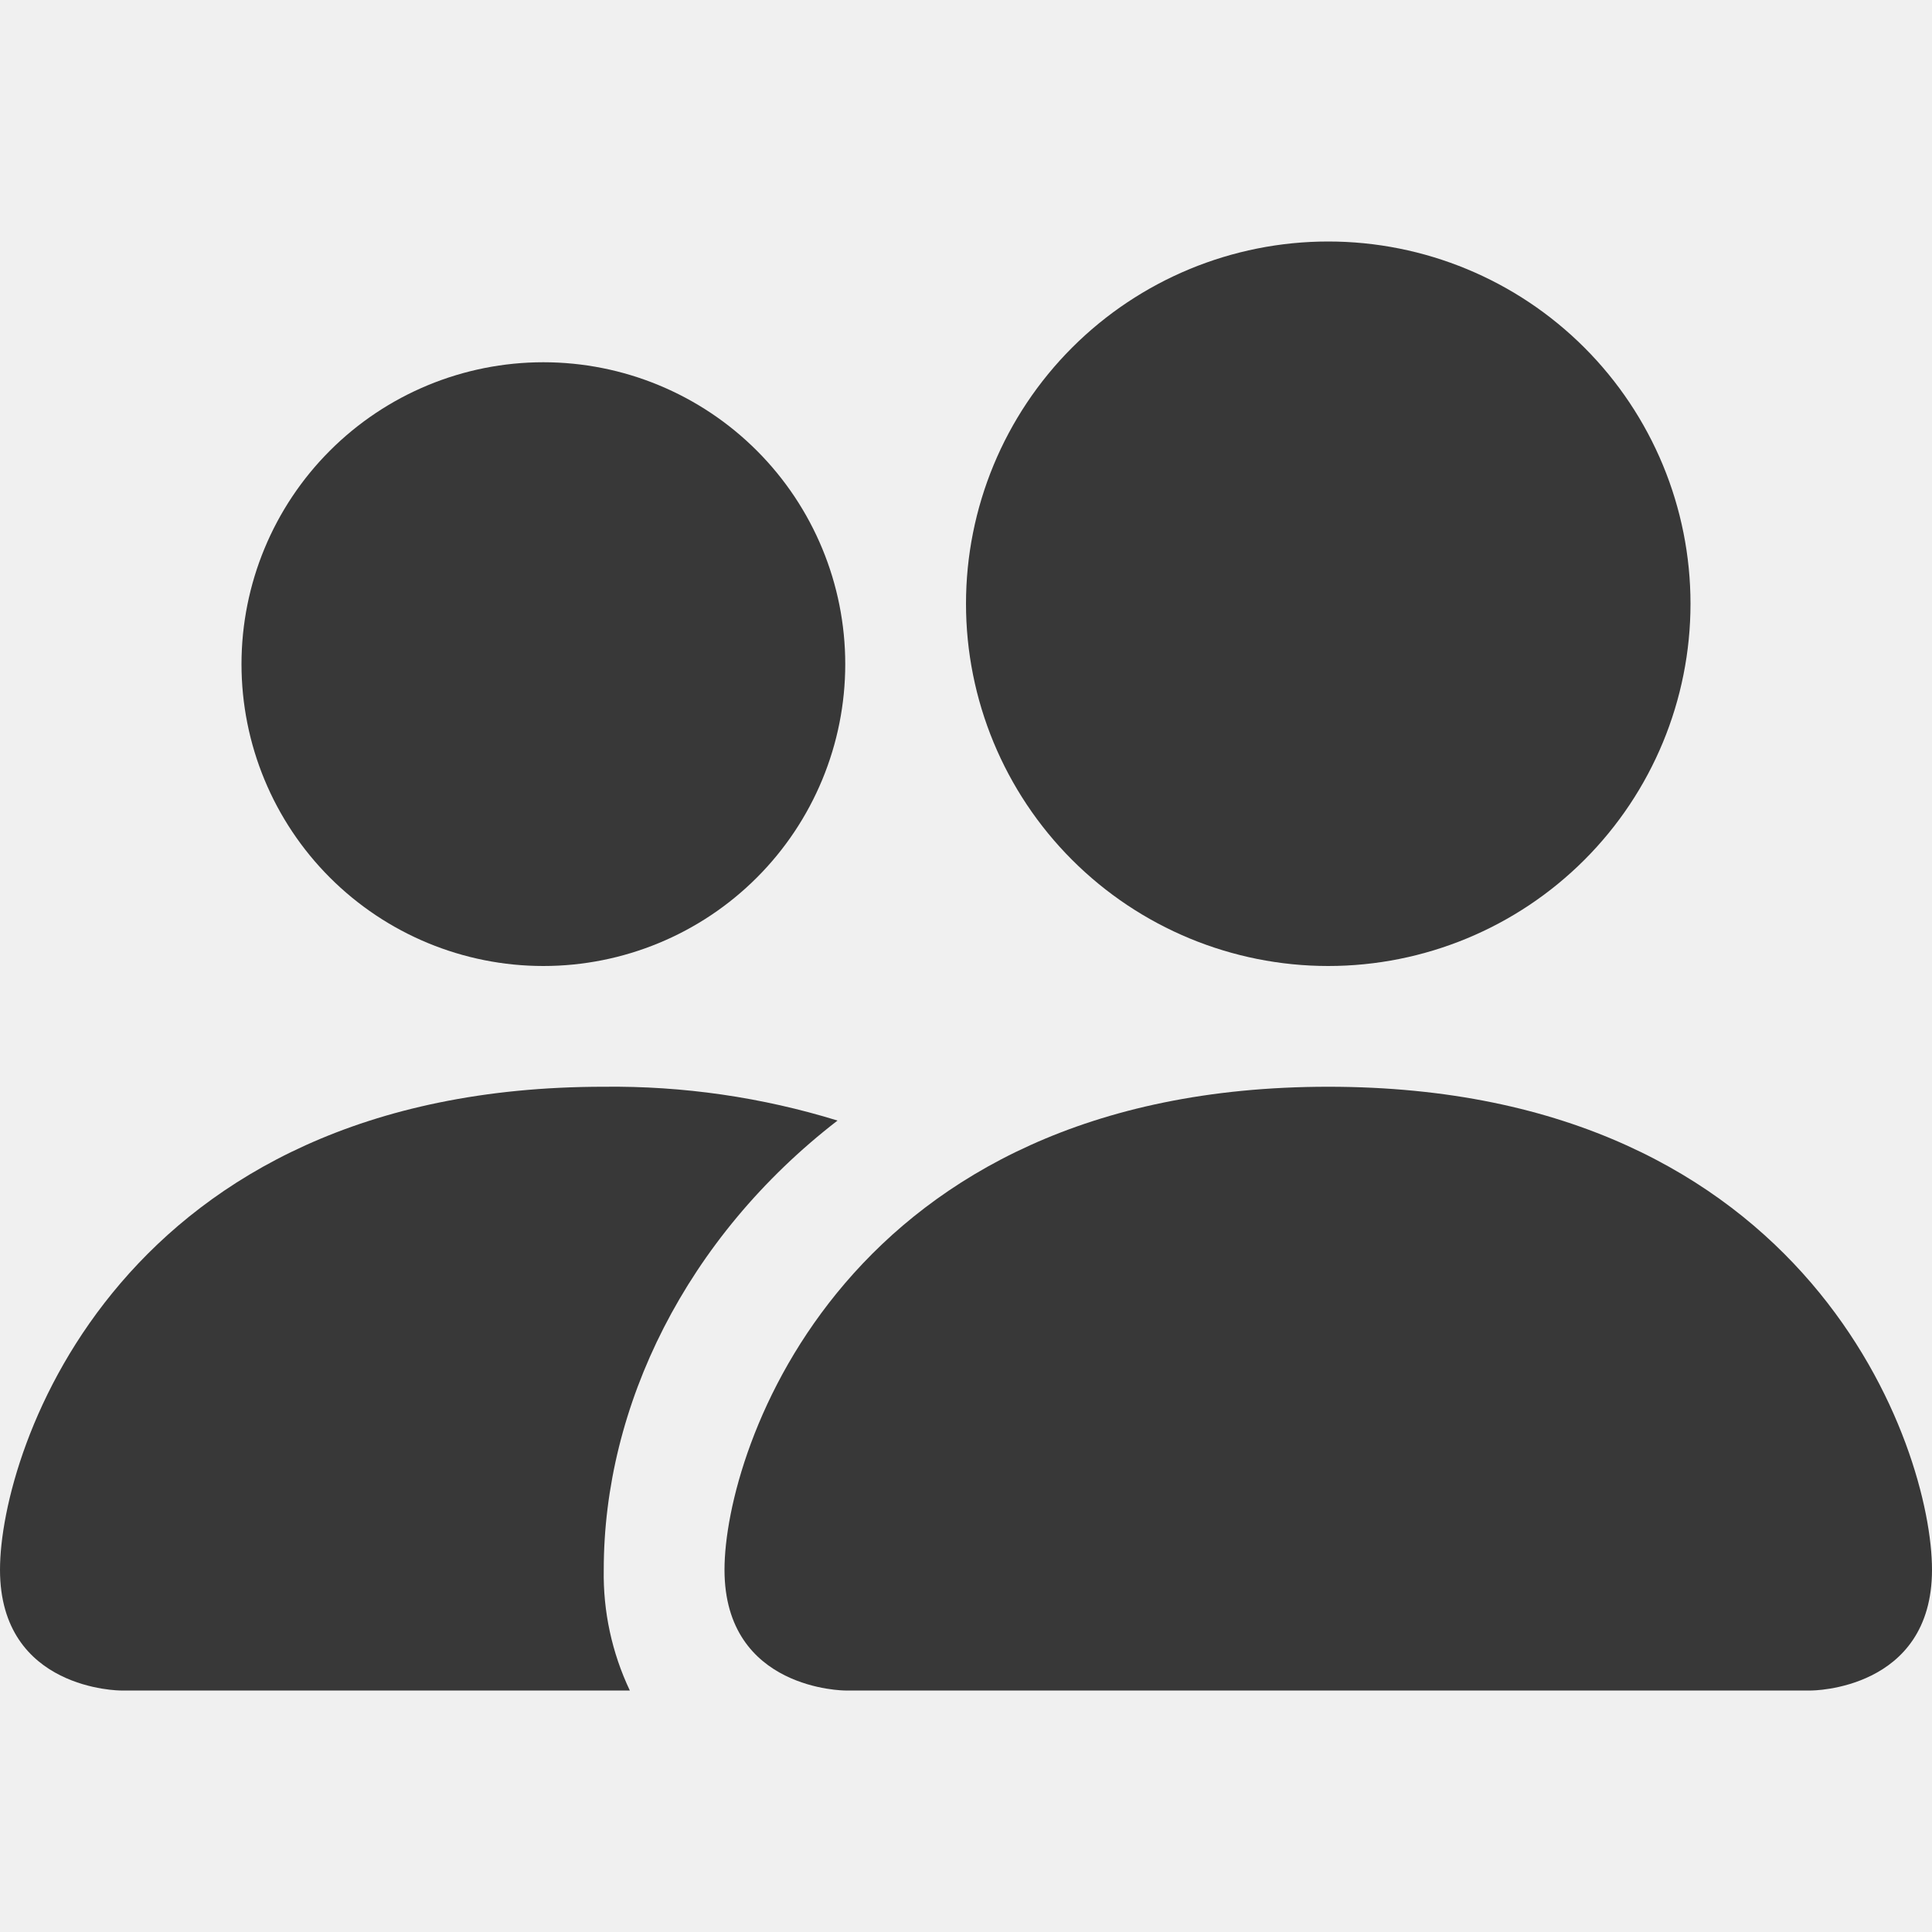
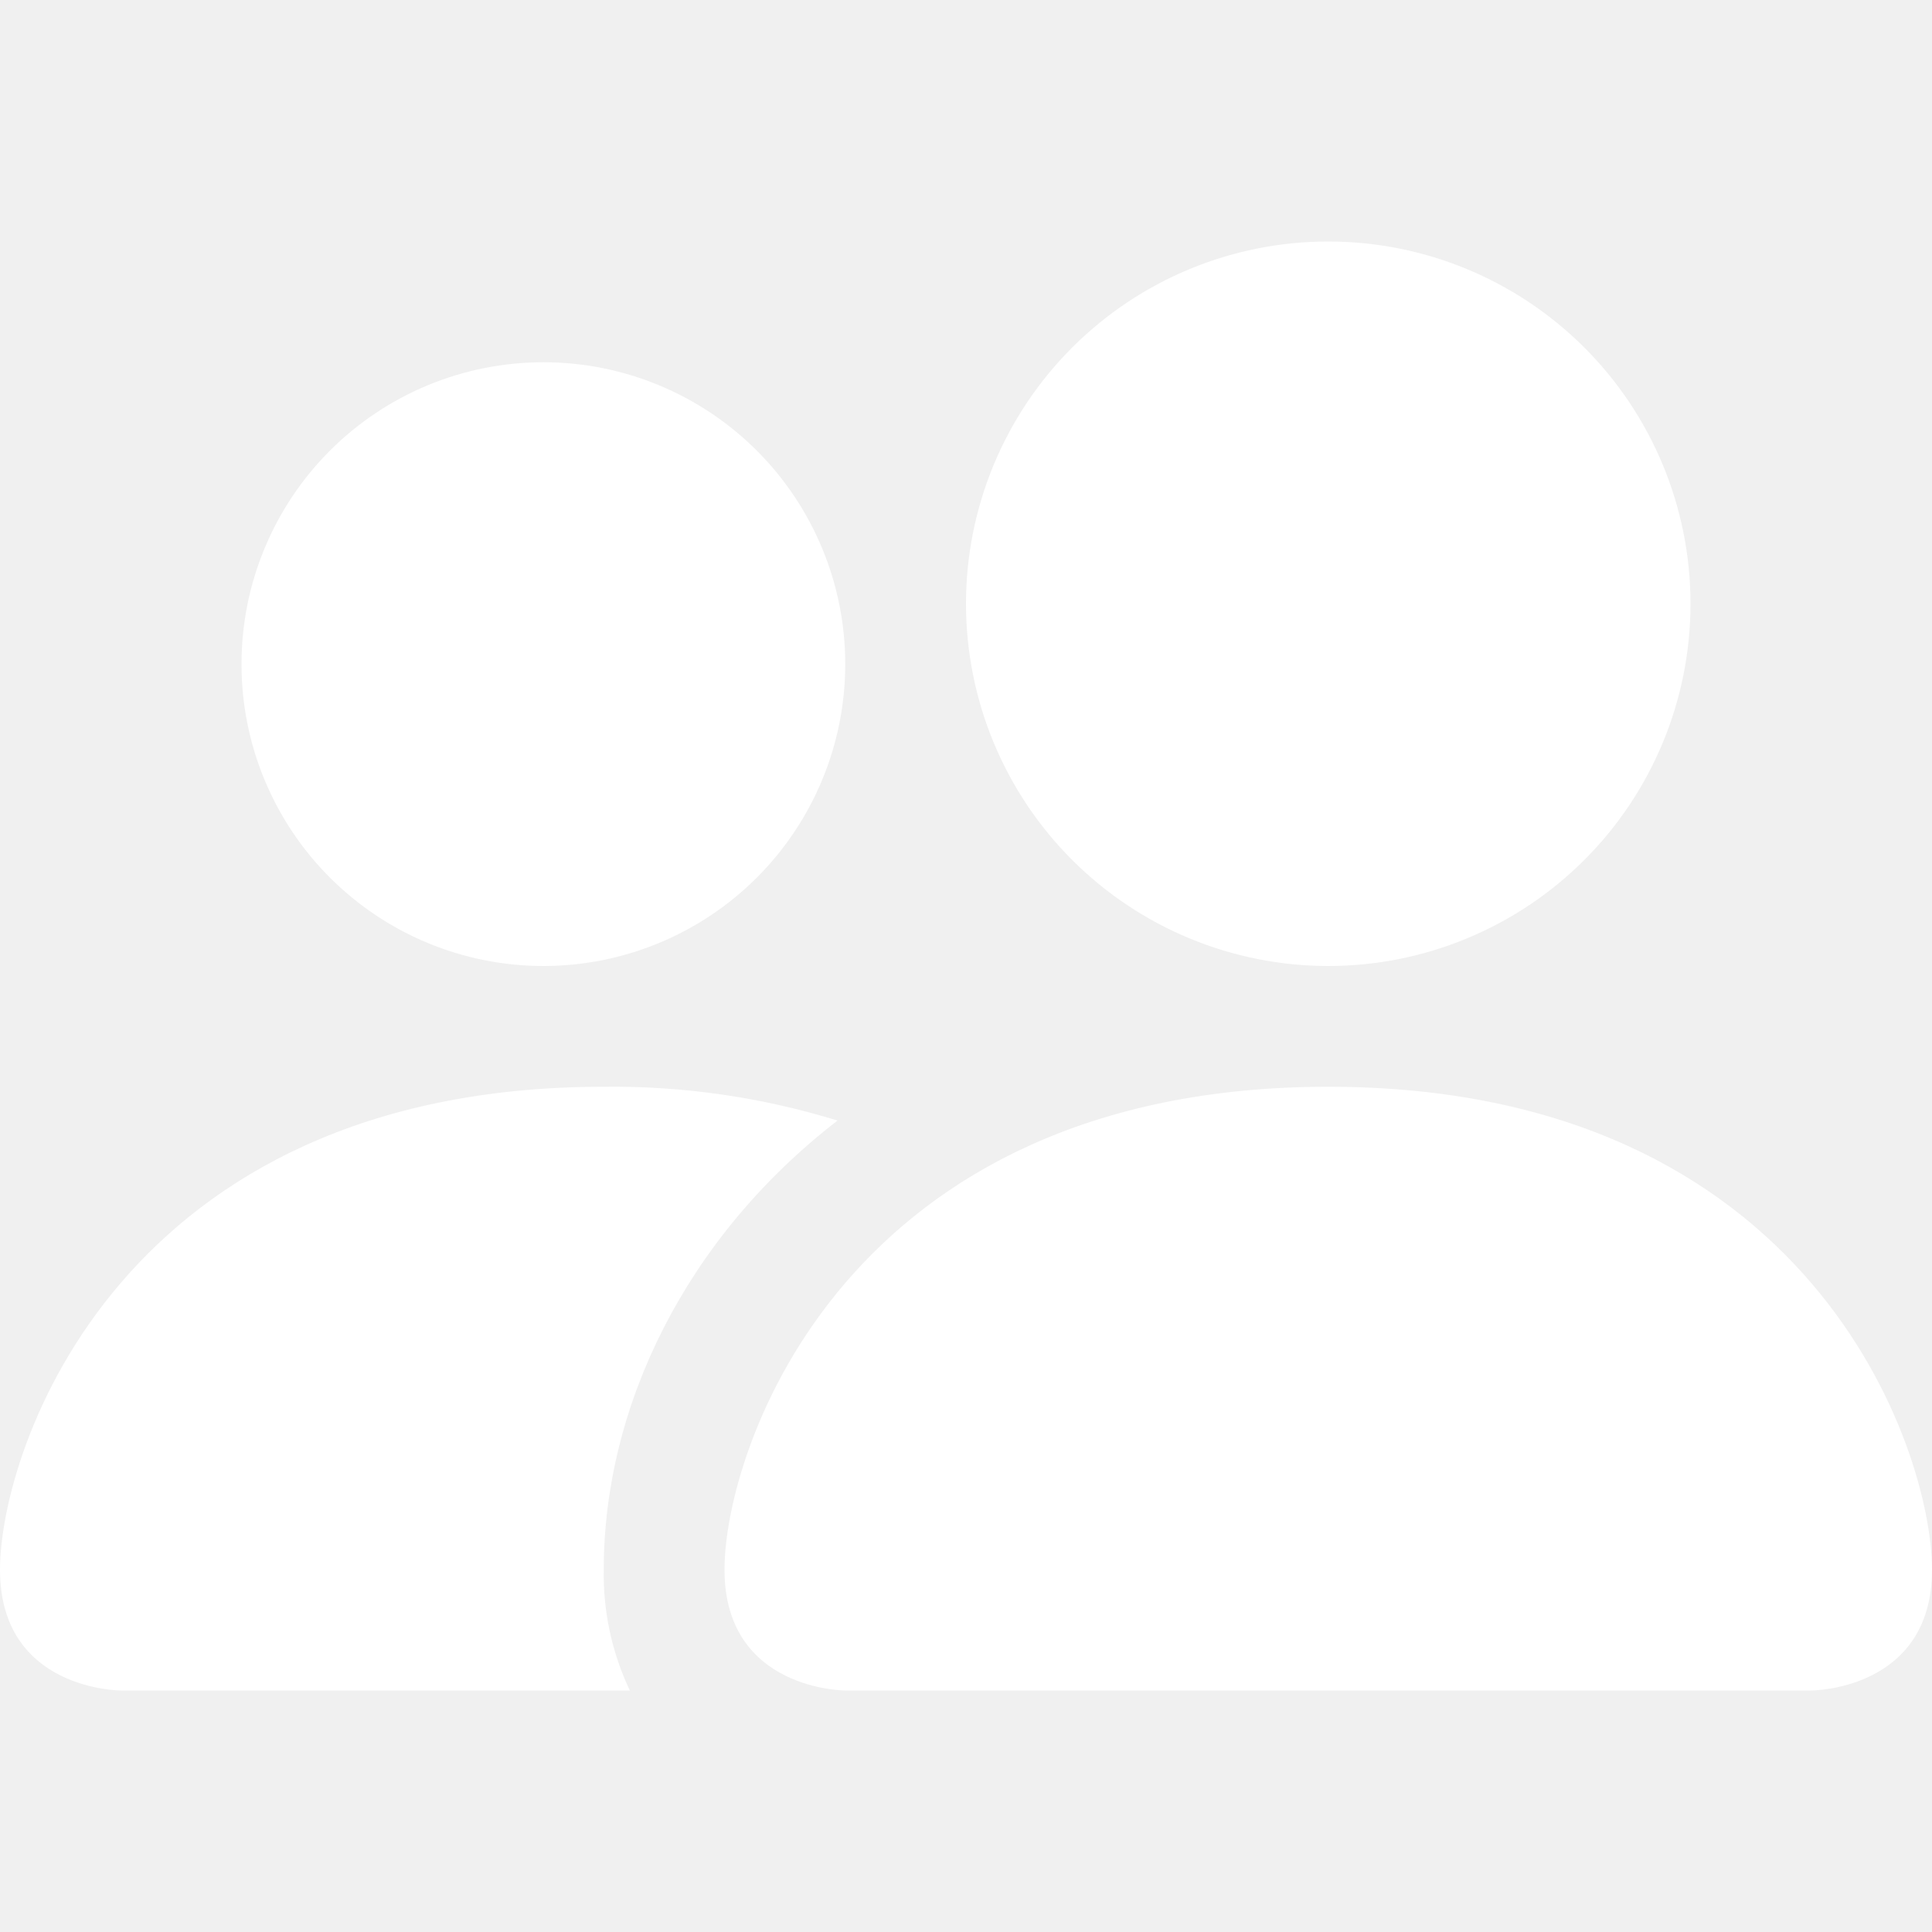
- <svg xmlns="http://www.w3.org/2000/svg" width="50" height="50" viewBox="0 0 50 50" fill="none">
-   <path d="M21.875 43.75C21.875 43.75 18.75 43.75 18.75 40.625C18.75 37.5 21.875 28.125 34.375 28.125C46.875 28.125 50 37.5 50 40.625C50 43.75 46.875 43.75 46.875 43.75H21.875ZM34.375 25C36.861 25 39.246 24.012 41.004 22.254C42.762 20.496 43.75 18.111 43.75 15.625C43.75 13.139 42.762 10.754 41.004 8.996C39.246 7.238 36.861 6.25 34.375 6.25C31.889 6.25 29.504 7.238 27.746 8.996C25.988 10.754 25 13.139 25 15.625C25 18.111 25.988 20.496 27.746 22.254C29.504 24.012 31.889 25 34.375 25V25Z" fill="#383838" />
-   <path fill-rule="evenodd" clip-rule="evenodd" d="M16.3 43.75C15.837 42.774 15.606 41.705 15.625 40.625C15.625 36.391 17.75 32.031 21.675 29C19.716 28.396 17.675 28.101 15.625 28.125C3.125 28.125 0 37.5 0 40.625C0 43.75 3.125 43.75 3.125 43.75H16.3Z" fill="#383838" />
-   <path d="M14.062 25C16.134 25 18.122 24.177 19.587 22.712C21.052 21.247 21.875 19.259 21.875 17.188C21.875 15.116 21.052 13.128 19.587 11.663C18.122 10.198 16.134 9.375 14.062 9.375C11.991 9.375 10.003 10.198 8.538 11.663C7.073 13.128 6.25 15.116 6.25 17.188C6.25 19.259 7.073 21.247 8.538 22.712C10.003 24.177 11.991 25 14.062 25V25Z" fill="#383838" />
+ <svg xmlns="http://www.w3.org/2000/svg" width="50" height="50" viewBox="0 0 50 50" fill="#ffffff">
+   <path d="M21.875 43.75C21.875 43.75 18.75 43.75 18.75 40.625C18.75 37.5 21.875 28.125 34.375 28.125C46.875 28.125 50 37.5 50 40.625C50 43.75 46.875 43.75 46.875 43.75H21.875ZM34.375 25C36.861 25 39.246 24.012 41.004 22.254C42.762 20.496 43.75 18.111 43.75 15.625C43.75 13.139 42.762 10.754 41.004 8.996C39.246 7.238 36.861 6.25 34.375 6.25C31.889 6.25 29.504 7.238 27.746 8.996C25.988 10.754 25 13.139 25 15.625C25 18.111 25.988 20.496 27.746 22.254C29.504 24.012 31.889 25 34.375 25V25Z" fill="#ffffff" />
+   <path fill-rule="evenodd" clip-rule="evenodd" d="M16.3 43.75C15.837 42.774 15.606 41.705 15.625 40.625C15.625 36.391 17.75 32.031 21.675 29C19.716 28.396 17.675 28.101 15.625 28.125C3.125 28.125 0 37.5 0 40.625C0 43.75 3.125 43.75 3.125 43.75H16.3Z" fill="#ffffff" />
+   <path d="M14.062 25C16.134 25 18.122 24.177 19.587 22.712C21.052 21.247 21.875 19.259 21.875 17.188C21.875 15.116 21.052 13.128 19.587 11.663C18.122 10.198 16.134 9.375 14.062 9.375C11.991 9.375 10.003 10.198 8.538 11.663C7.073 13.128 6.25 15.116 6.25 17.188C6.25 19.259 7.073 21.247 8.538 22.712C10.003 24.177 11.991 25 14.062 25V25Z" fill="#ffffff" />
</svg>
